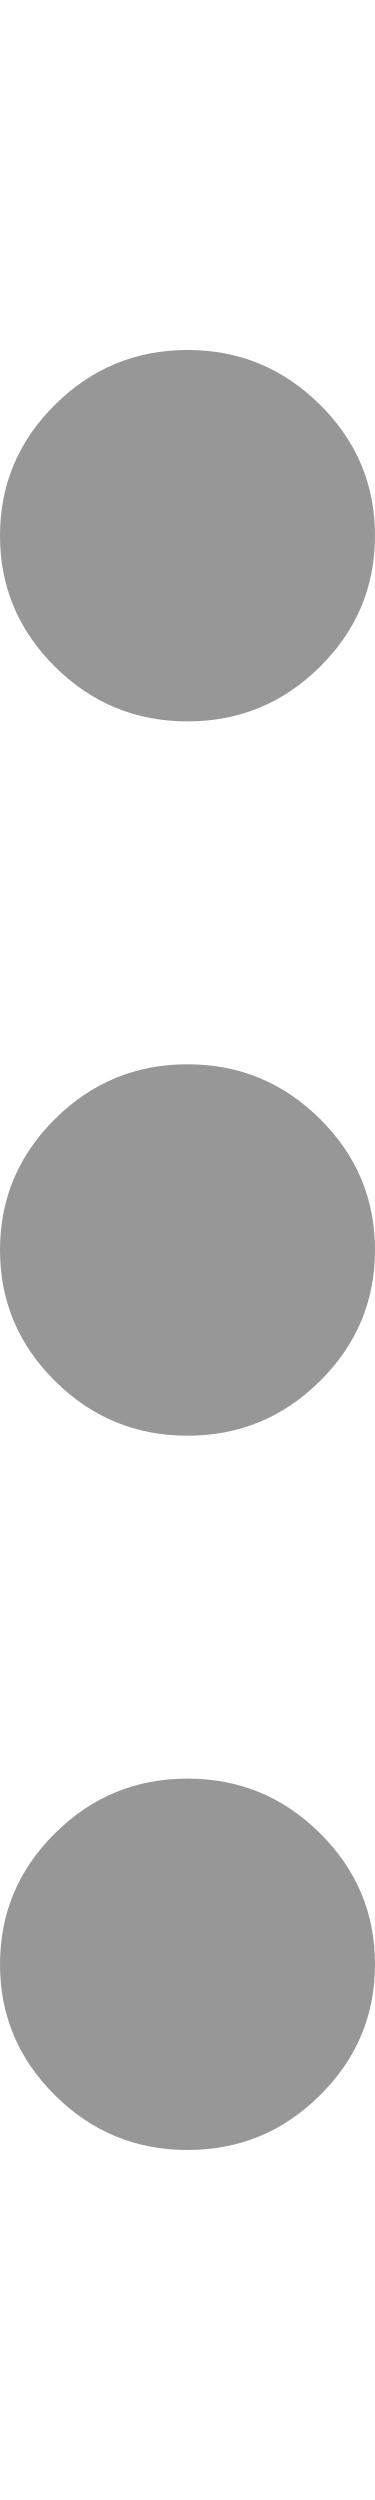
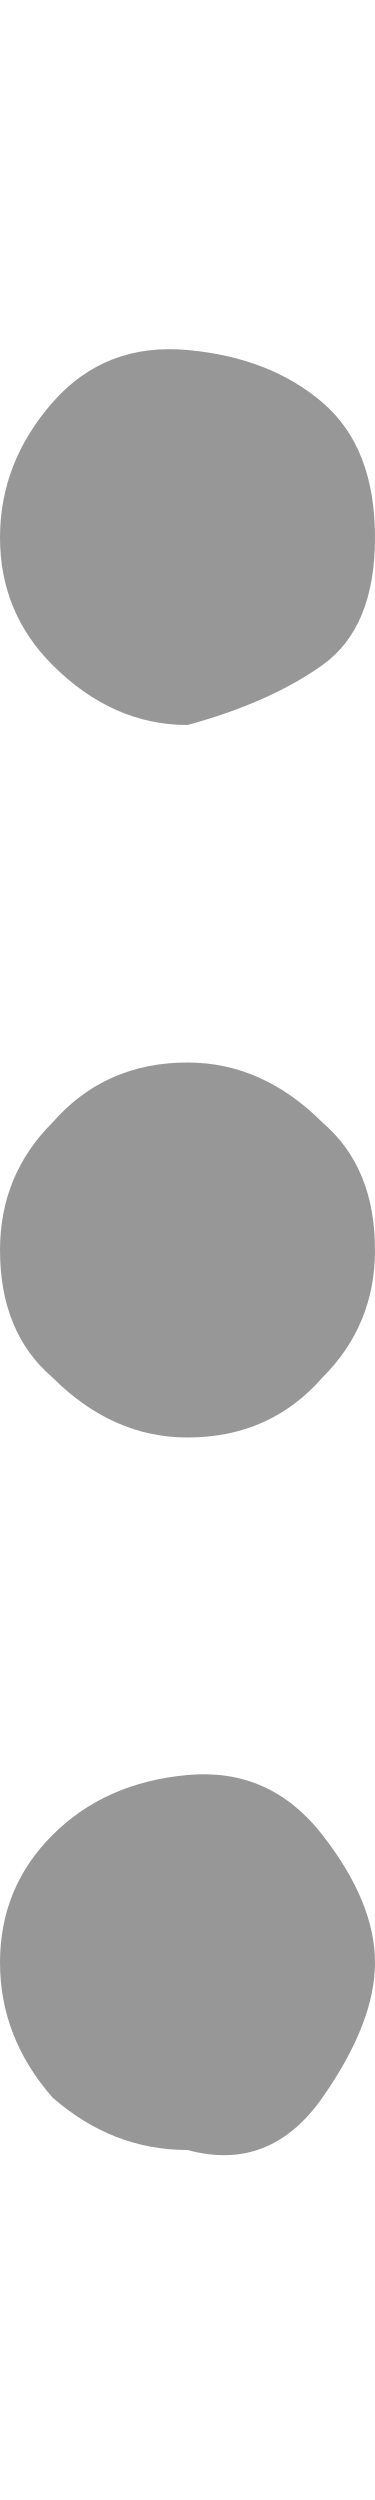
<svg xmlns="http://www.w3.org/2000/svg" width="3" height="20" viewBox="0 0 5 24" fill="none">
-   <path d="M2.5 24C1.812 24 1.224 23.758 0.735 23.272C0.245 22.788 0 22.205 0 21.524C0 20.843 0.245 20.26 0.735 19.775C1.224 19.29 1.812 19.048 2.5 19.048C3.188 19.048 3.776 19.29 4.265 19.775C4.755 20.26 5 20.843 5 21.524C5 22.205 4.755 22.788 4.265 23.272C3.776 23.758 3.188 24 2.5 24ZM2.5 14.476C1.812 14.476 1.224 14.234 0.735 13.749C0.245 13.264 0 12.681 0 12C0 11.319 0.245 10.736 0.735 10.251C1.224 9.766 1.812 9.524 2.5 9.524C3.188 9.524 3.776 9.766 4.265 10.251C4.755 10.736 5 11.319 5 12C5 12.681 4.755 13.264 4.265 13.749C3.776 14.234 3.188 14.476 2.5 14.476ZM2.5 4.952C1.812 4.952 1.224 4.71 0.735 4.225C0.245 3.74 0 3.157 0 2.476C0 1.795 0.245 1.212 0.735 0.728C1.224 0.243 1.812 0 2.5 0C3.188 0 3.776 0.243 4.265 0.728C4.755 1.212 5 1.795 5 2.476C5 3.157 4.755 3.74 4.265 4.225C3.776 4.71 3.188 4.952 2.5 4.952Z" fill="#979797" />
+   <path d="M2.5 24q-1 0-1.8-.7-.7-.8-.7-1.8t.7-1.7 1.8-.8 1.8.8.7 1.7-.7 1.8-1.8.7m0-9.5q-1 0-1.8-.8Q0 13.1 0 12q0-1 .7-1.7.7-.8 1.8-.8 1 0 1.8.8.7.6.7 1.7 0 1-.7 1.7-.7.8-1.8.8m0-9.5q-1 0-1.8-.8Q0 3.5 0 2.5T.7.7 2.5 0t1.8.7.7 1.8-.7 1.7-1.8.8" fill="#979797" />
</svg>
